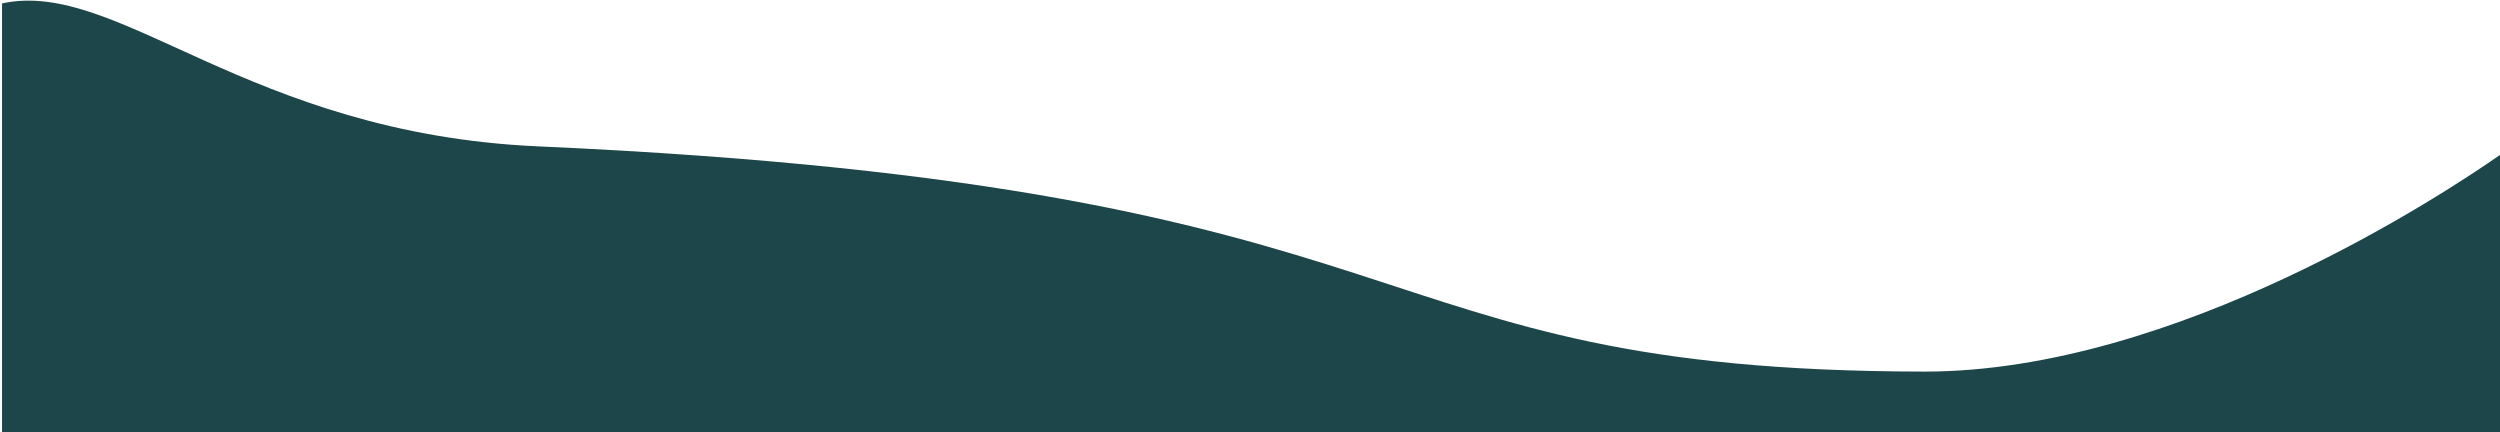
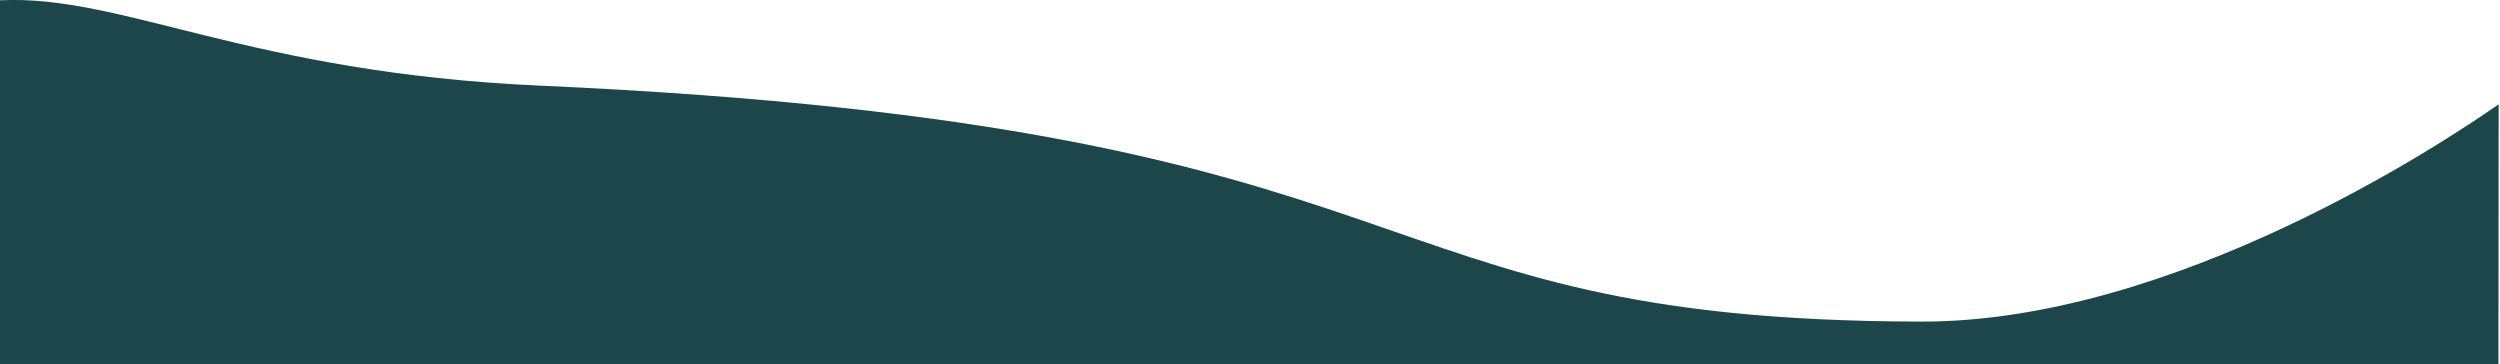
- <svg xmlns="http://www.w3.org/2000/svg" width="1100px" height="190px" viewBox="0 0 1100 190" version="1.1">
+ <svg xmlns="http://www.w3.org/2000/svg" width="1100px" height="160px" viewBox="0 0 1100 160" version="1.1">
  <defs />
  <g id="Page-1" stroke="none" stroke-width="1" fill="none" fill-rule="evenodd">
-     <g id="ECRAN-5" transform="translate(0, -510)" fill-rule="nonzero" fill="#1C4649">
-       <g id="ECRAN_QUESTION_SKETCH" transform="translate(0, -20)">
-         <g id="Calque_11" transform="translate(0, 530)">
+     <g id="ECRAN-3-Copy" transform="translate(0, -540)" fill-rule="nonzero" fill="#1C4649">
+       <g id="ECRAN_QUESTION_SKETCH" transform="translate(-1, 0)">
+         <g id="Calque_11" transform="translate(0, 539)">
          <g id="vallée_1_">
            <g id="vallée_devant">
              <g id="sol_2">
-                 <path d="M1100.4,67.9 C1075.6,85.2 957.5,163.5 846.8,163.5 C589.5,163.2 642.1,82.5 236.8,64.4 C108.5,58.7 52,-9.6 0.9,1.5 L0.9,196 L1100.3,196 L1100.4,67.9 L1100.4,67.9 Z" id="Shape" />
+                 <path d="M846.8,142.5 C589.5,142.2 643.874,56.78 238.574,38.68 C110.274,32.98 54.848,-1.528 1,1.13 L0.9,175 L1100.3,175 L1100.4,46.9 C1075.6,64.2 957.5,142.5 846.8,142.5 Z" id="Shape" />
              </g>
            </g>
          </g>
        </g>
      </g>
    </g>
  </g>
</svg>
